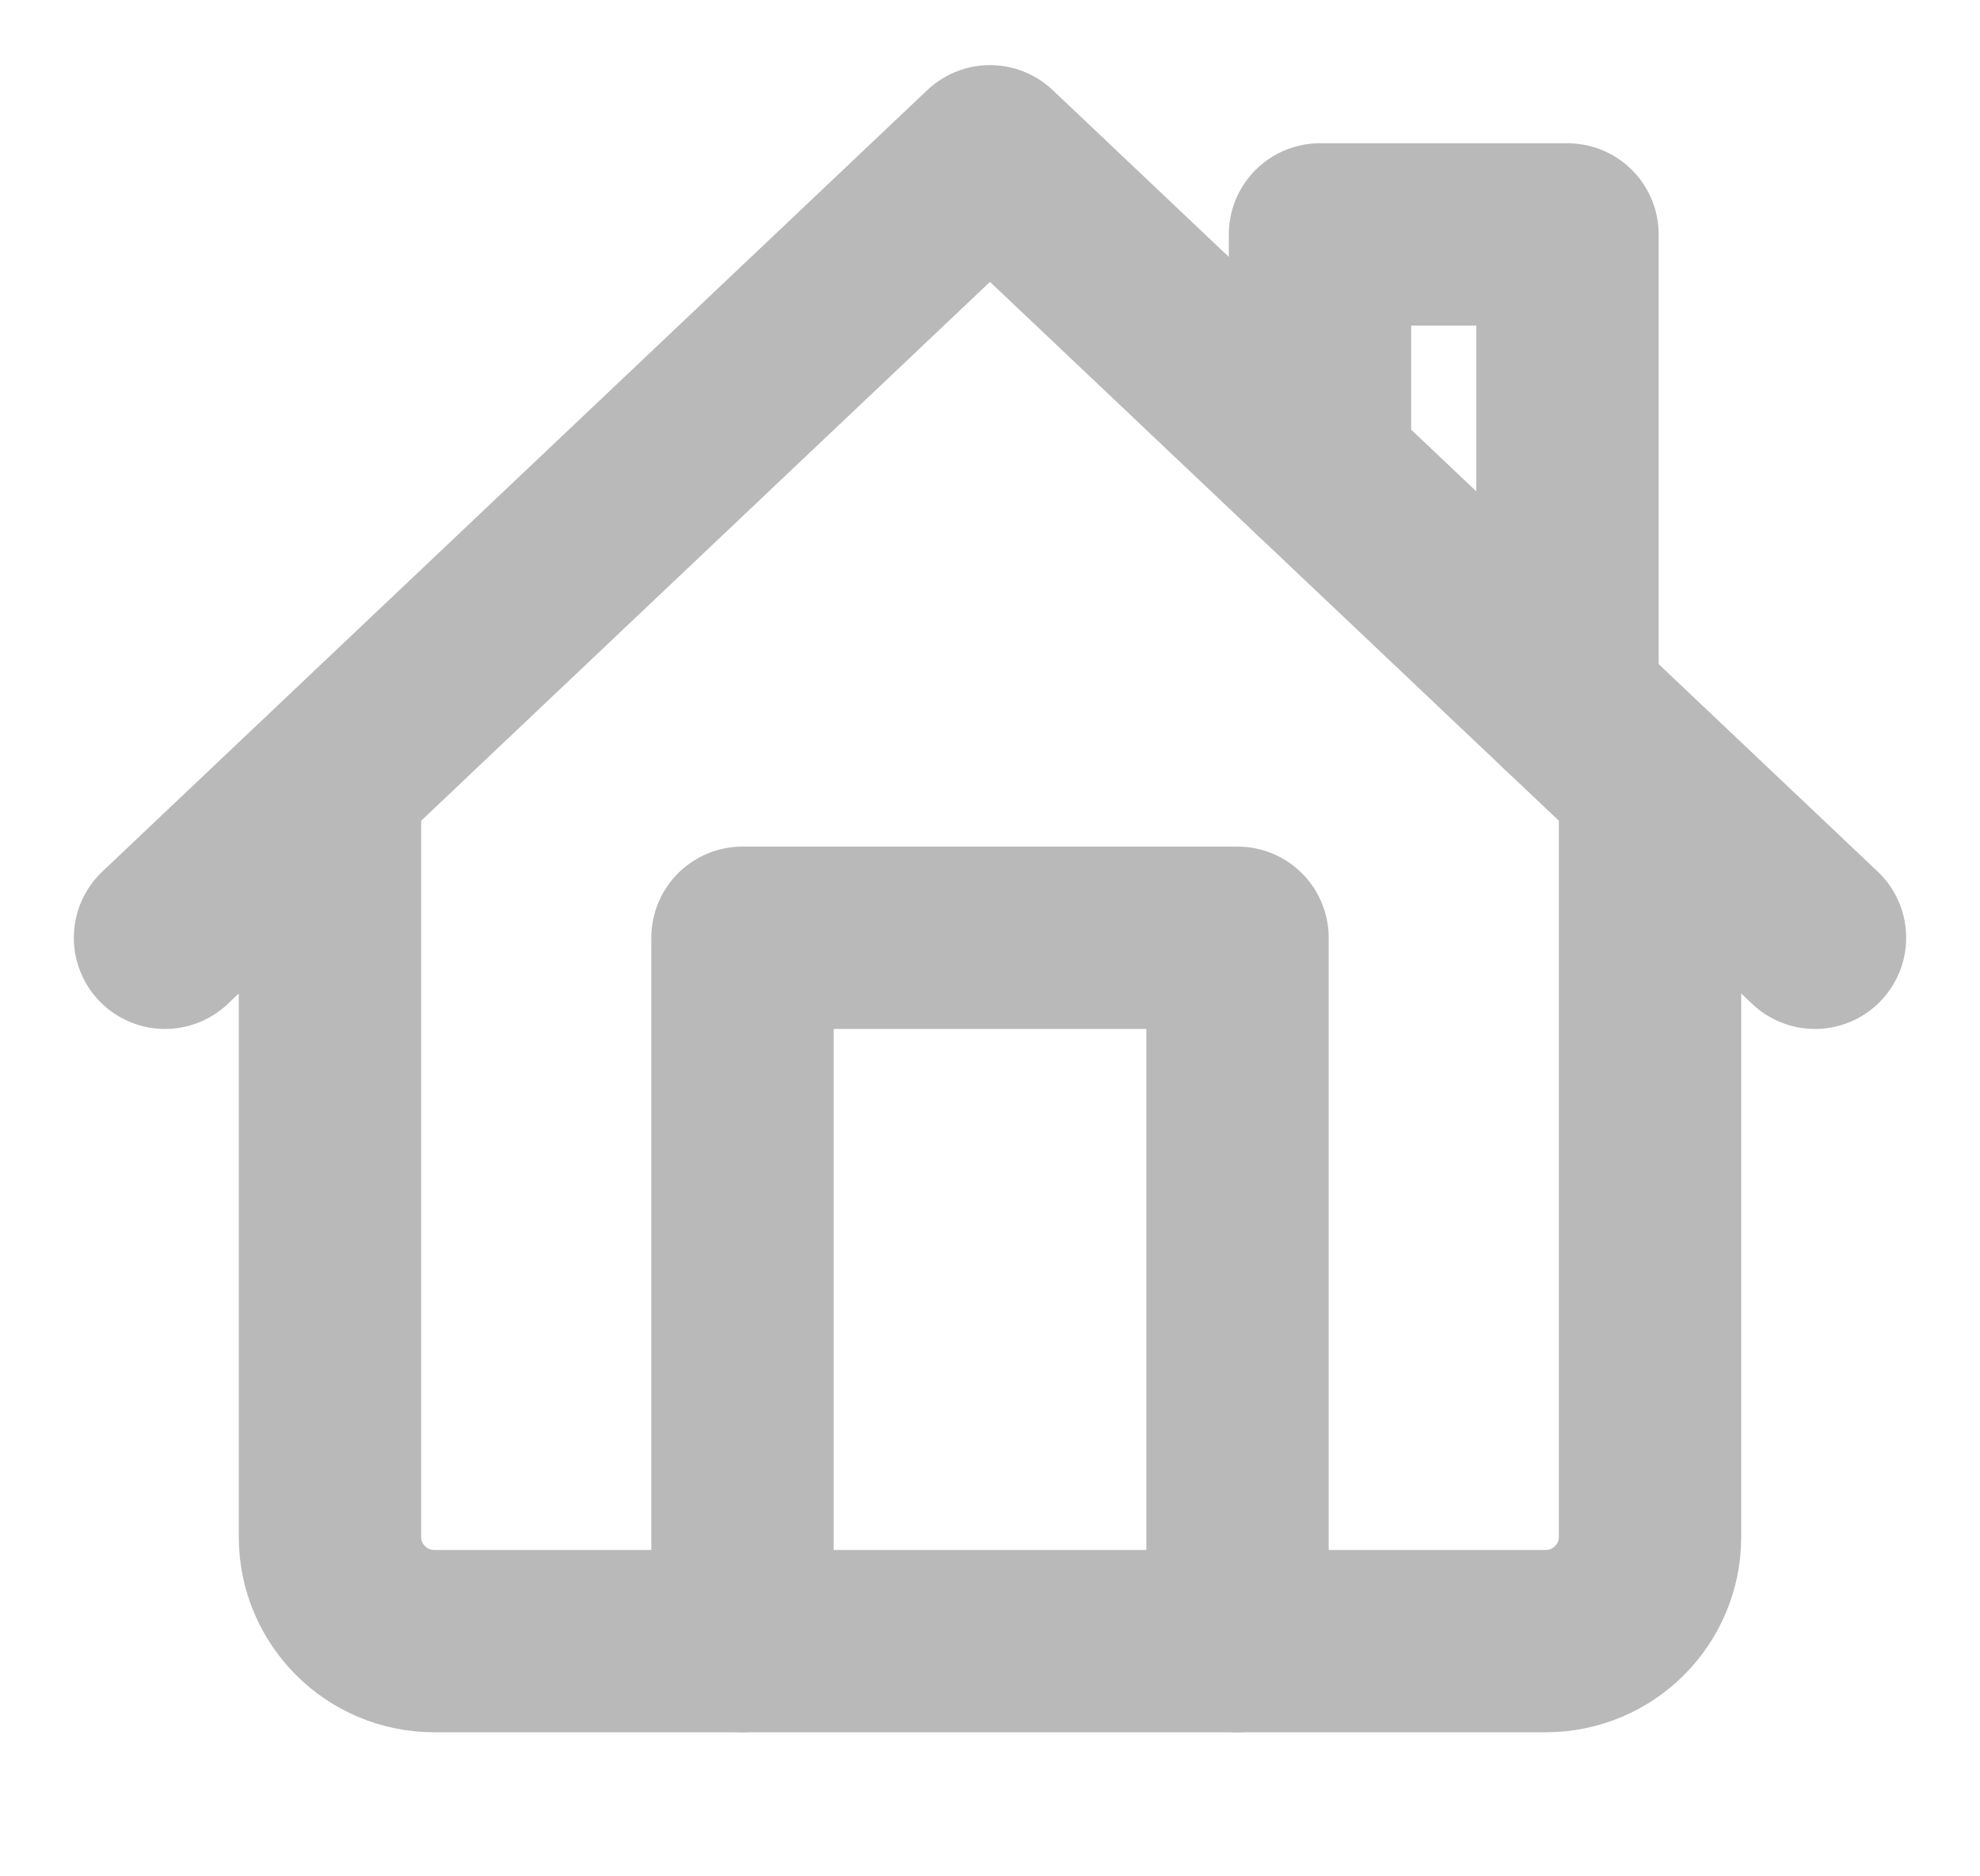
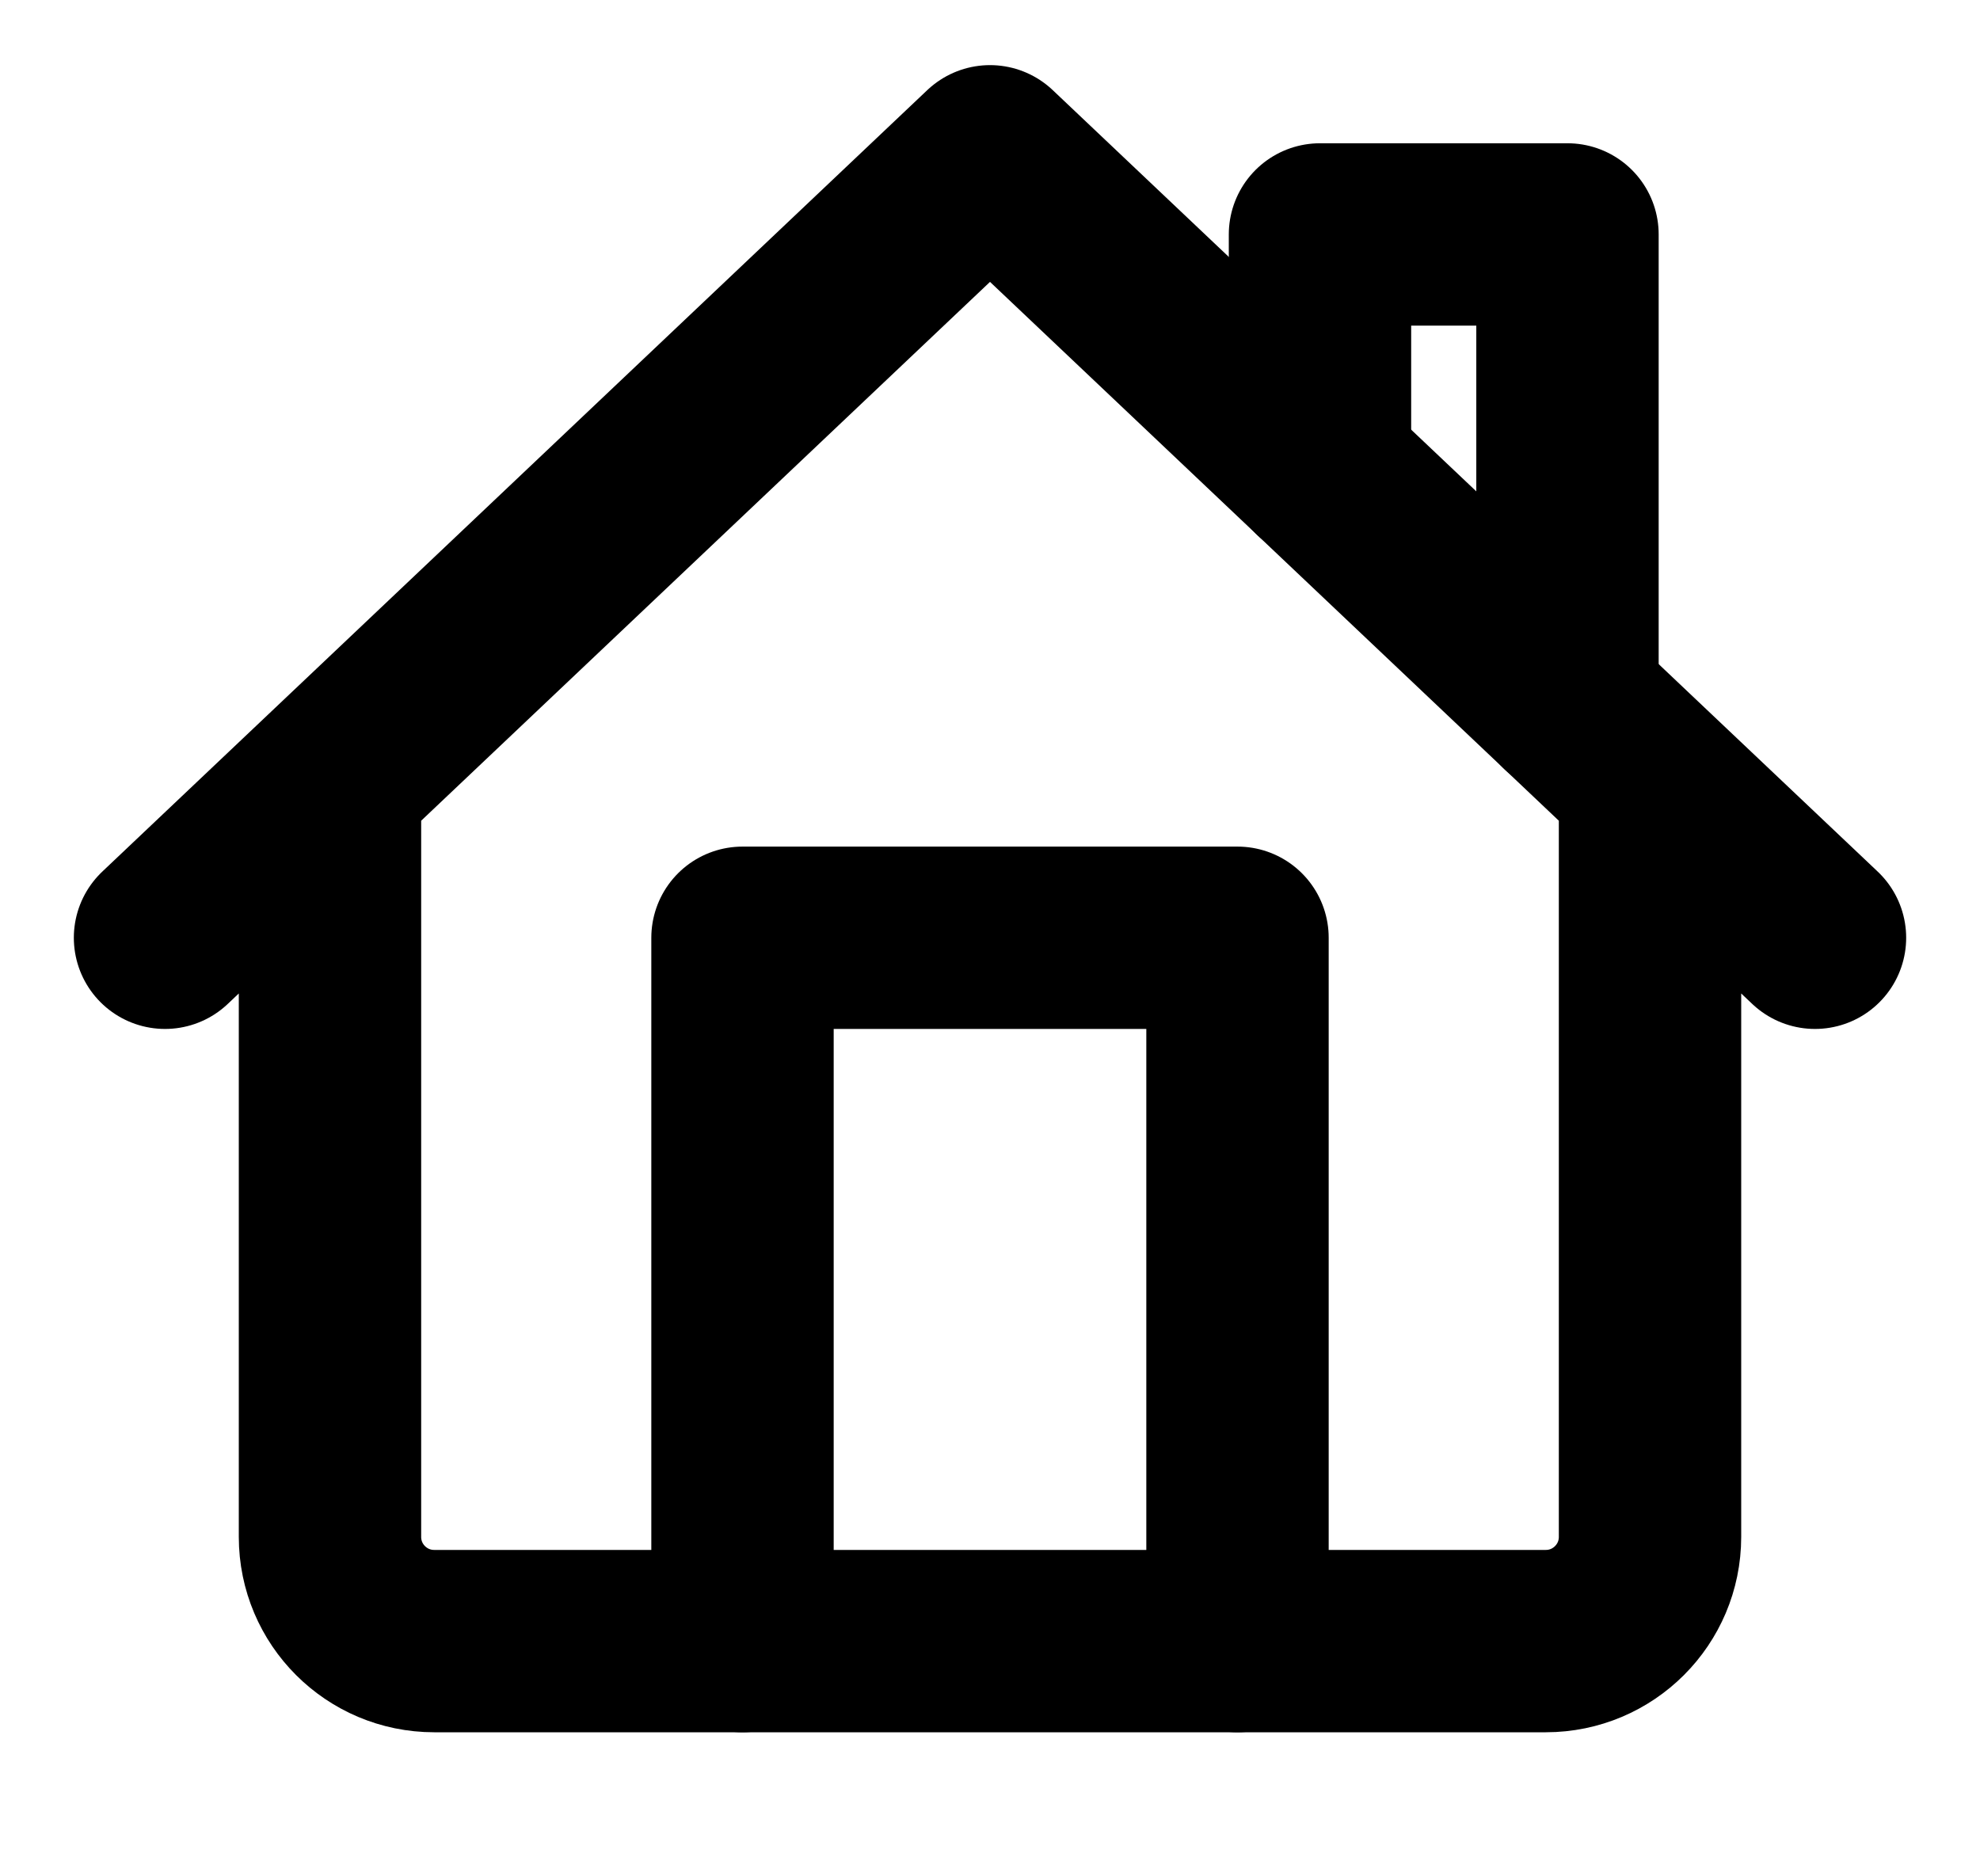
<svg xmlns="http://www.w3.org/2000/svg" width="38" height="36" viewBox="0 0 38 36" fill="none">
-   <path d="M31.667 15V29.5C31.667 30.605 30.771 31.5 29.667 31.5H8.333C7.229 31.5 6.333 30.605 6.333 29.5V15M34.833 18L19 3L3.167 18" stroke="#B9B9B9" stroke-width="3.5" stroke-linecap="round" stroke-linejoin="round" />
-   <path d="M14.25 31.5V18H23.75V31.5" stroke="#B9B9B9" stroke-width="3.5" stroke-linecap="round" stroke-linejoin="round" />
-   <path d="M25.333 9V4.5H30.083V13.5" stroke="#B9B9B9" stroke-width="3.5" stroke-linecap="round" stroke-linejoin="round" />
+   <path d="M31.667 15V29.5C31.667 30.605 30.771 31.5 29.667 31.5H8.333C7.229 31.5 6.333 30.605 6.333 29.5V15M34.833 18L19 3L3.167 18" stroke="currentColor" stroke-width="3.5" stroke-linecap="round" stroke-linejoin="round" />
+   <path d="M14.25 31.5V18H23.75V31.5" stroke="currentColor" stroke-width="3.5" stroke-linecap="round" stroke-linejoin="round" />
+   <path d="M25.333 9V4.5H30.083V13.5" stroke="currentColor" stroke-width="3.5" stroke-linecap="round" stroke-linejoin="round" />
</svg>
